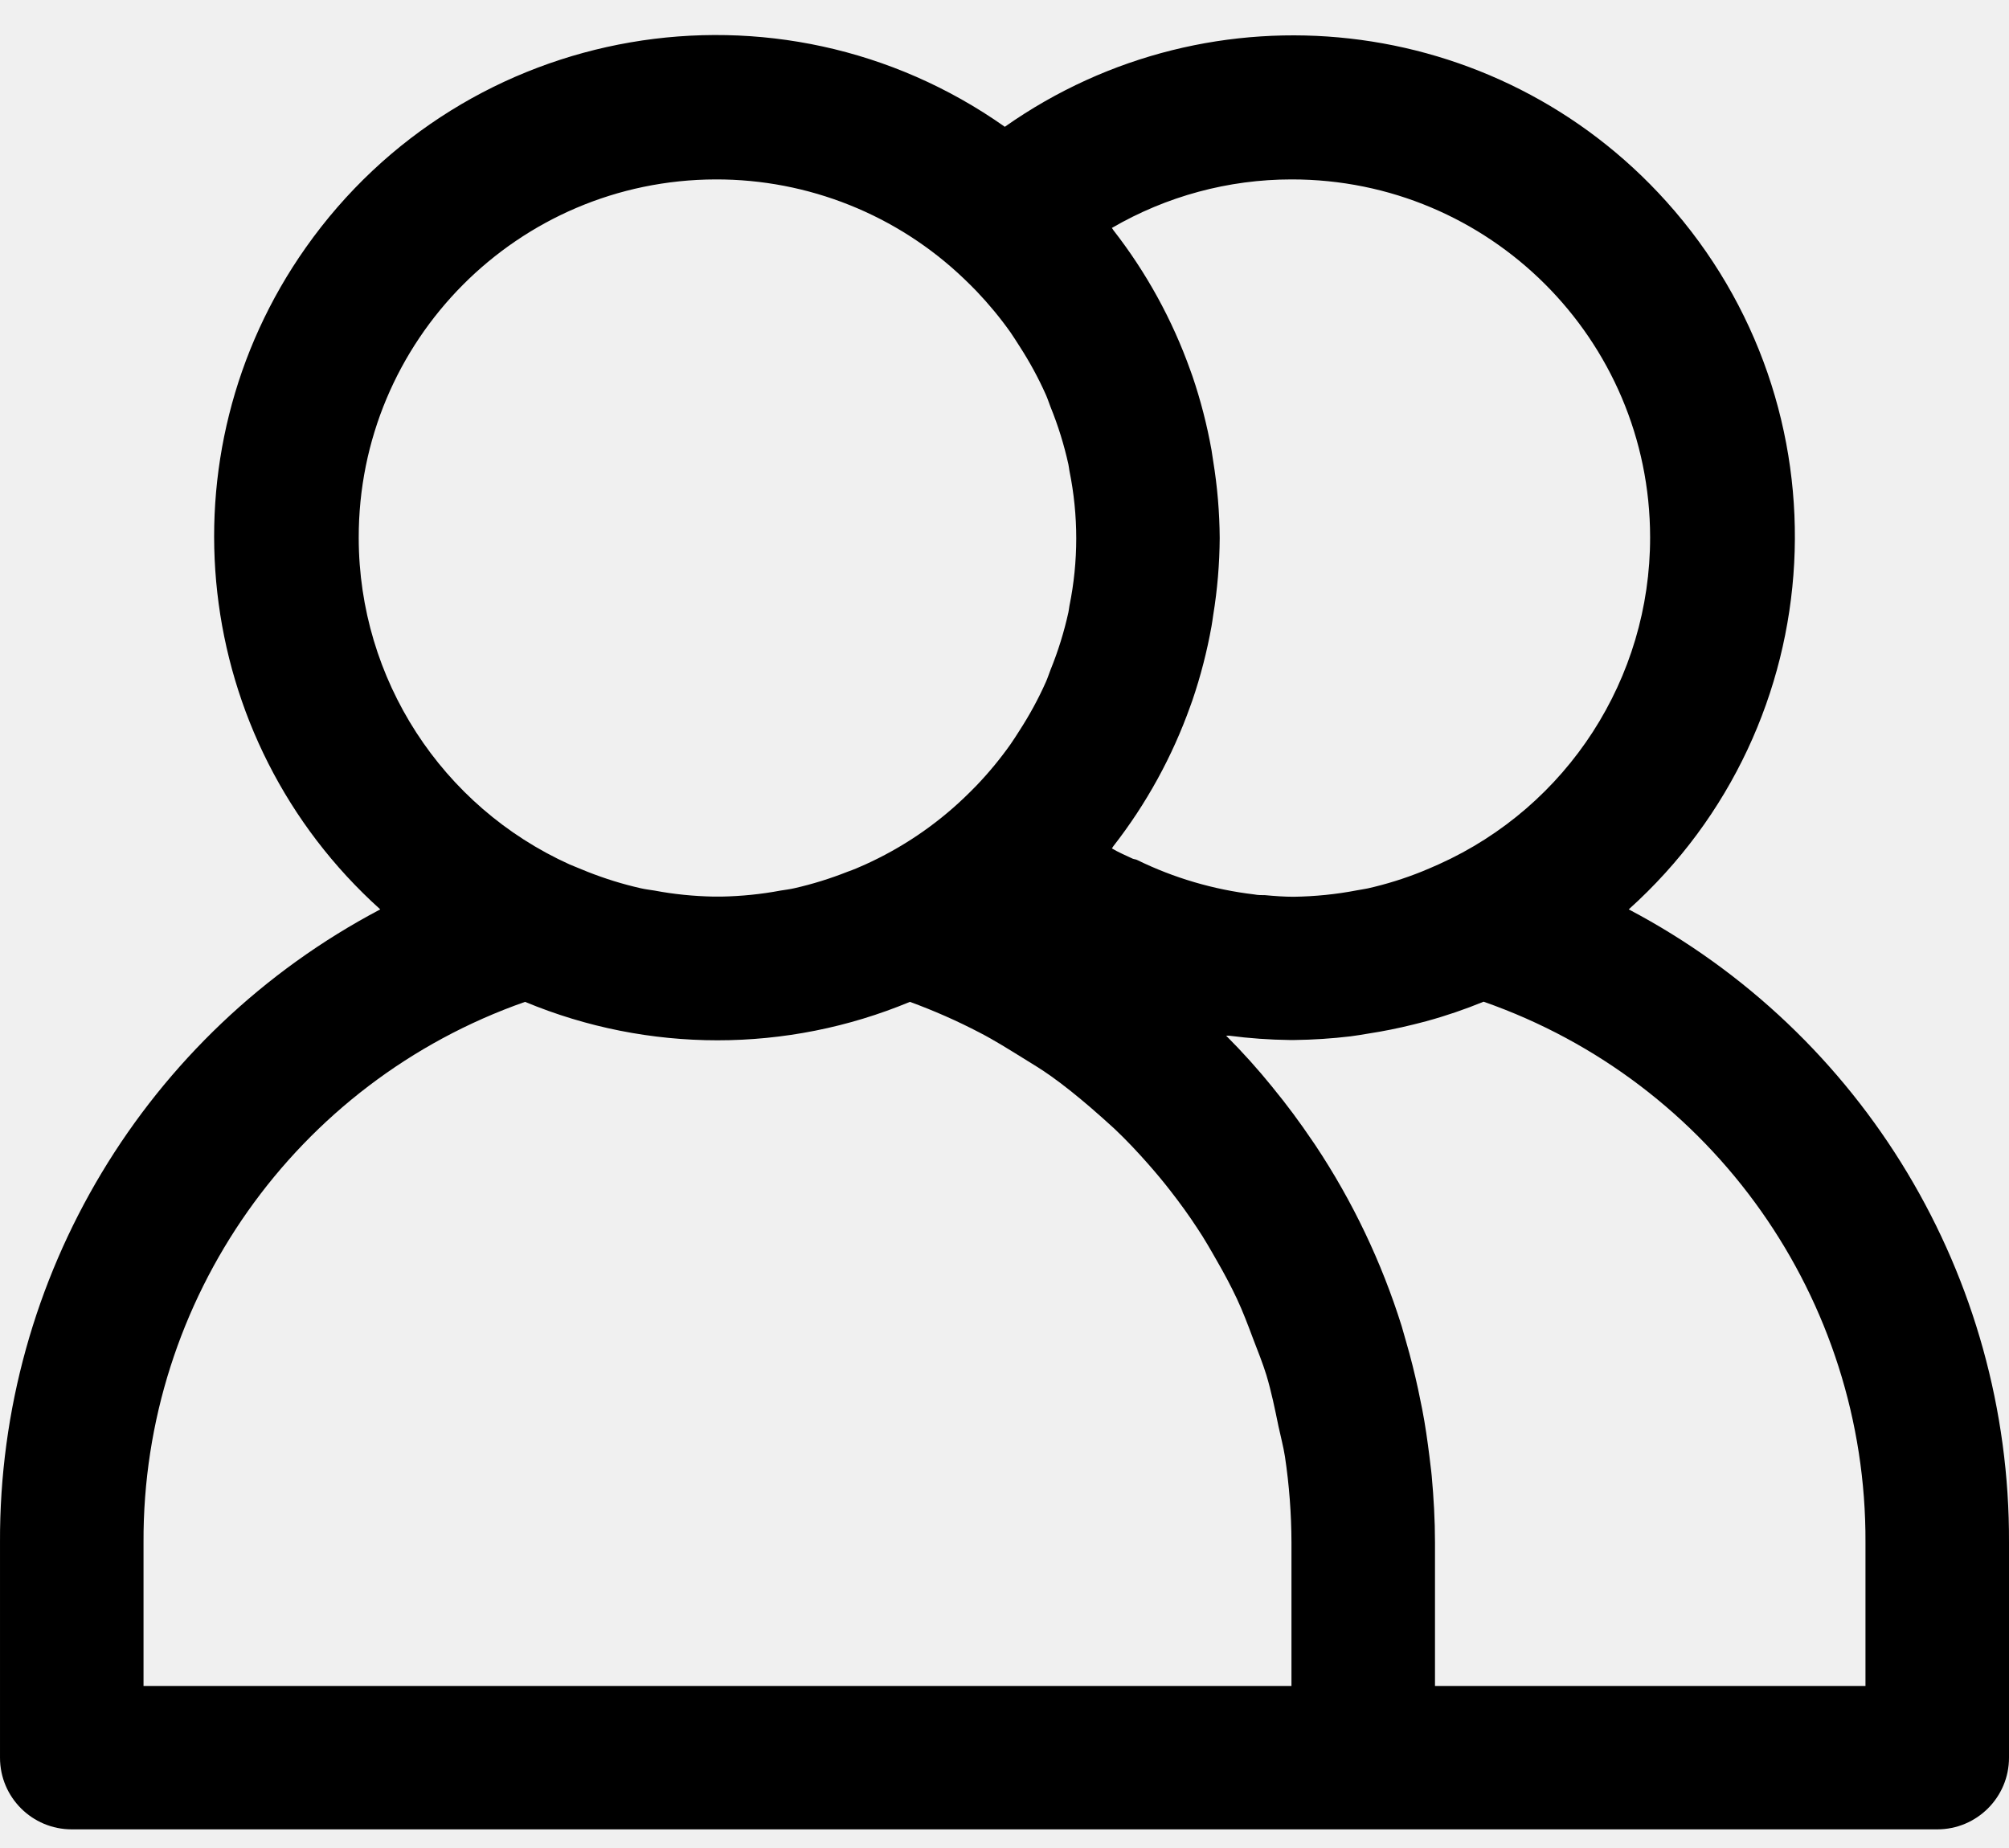
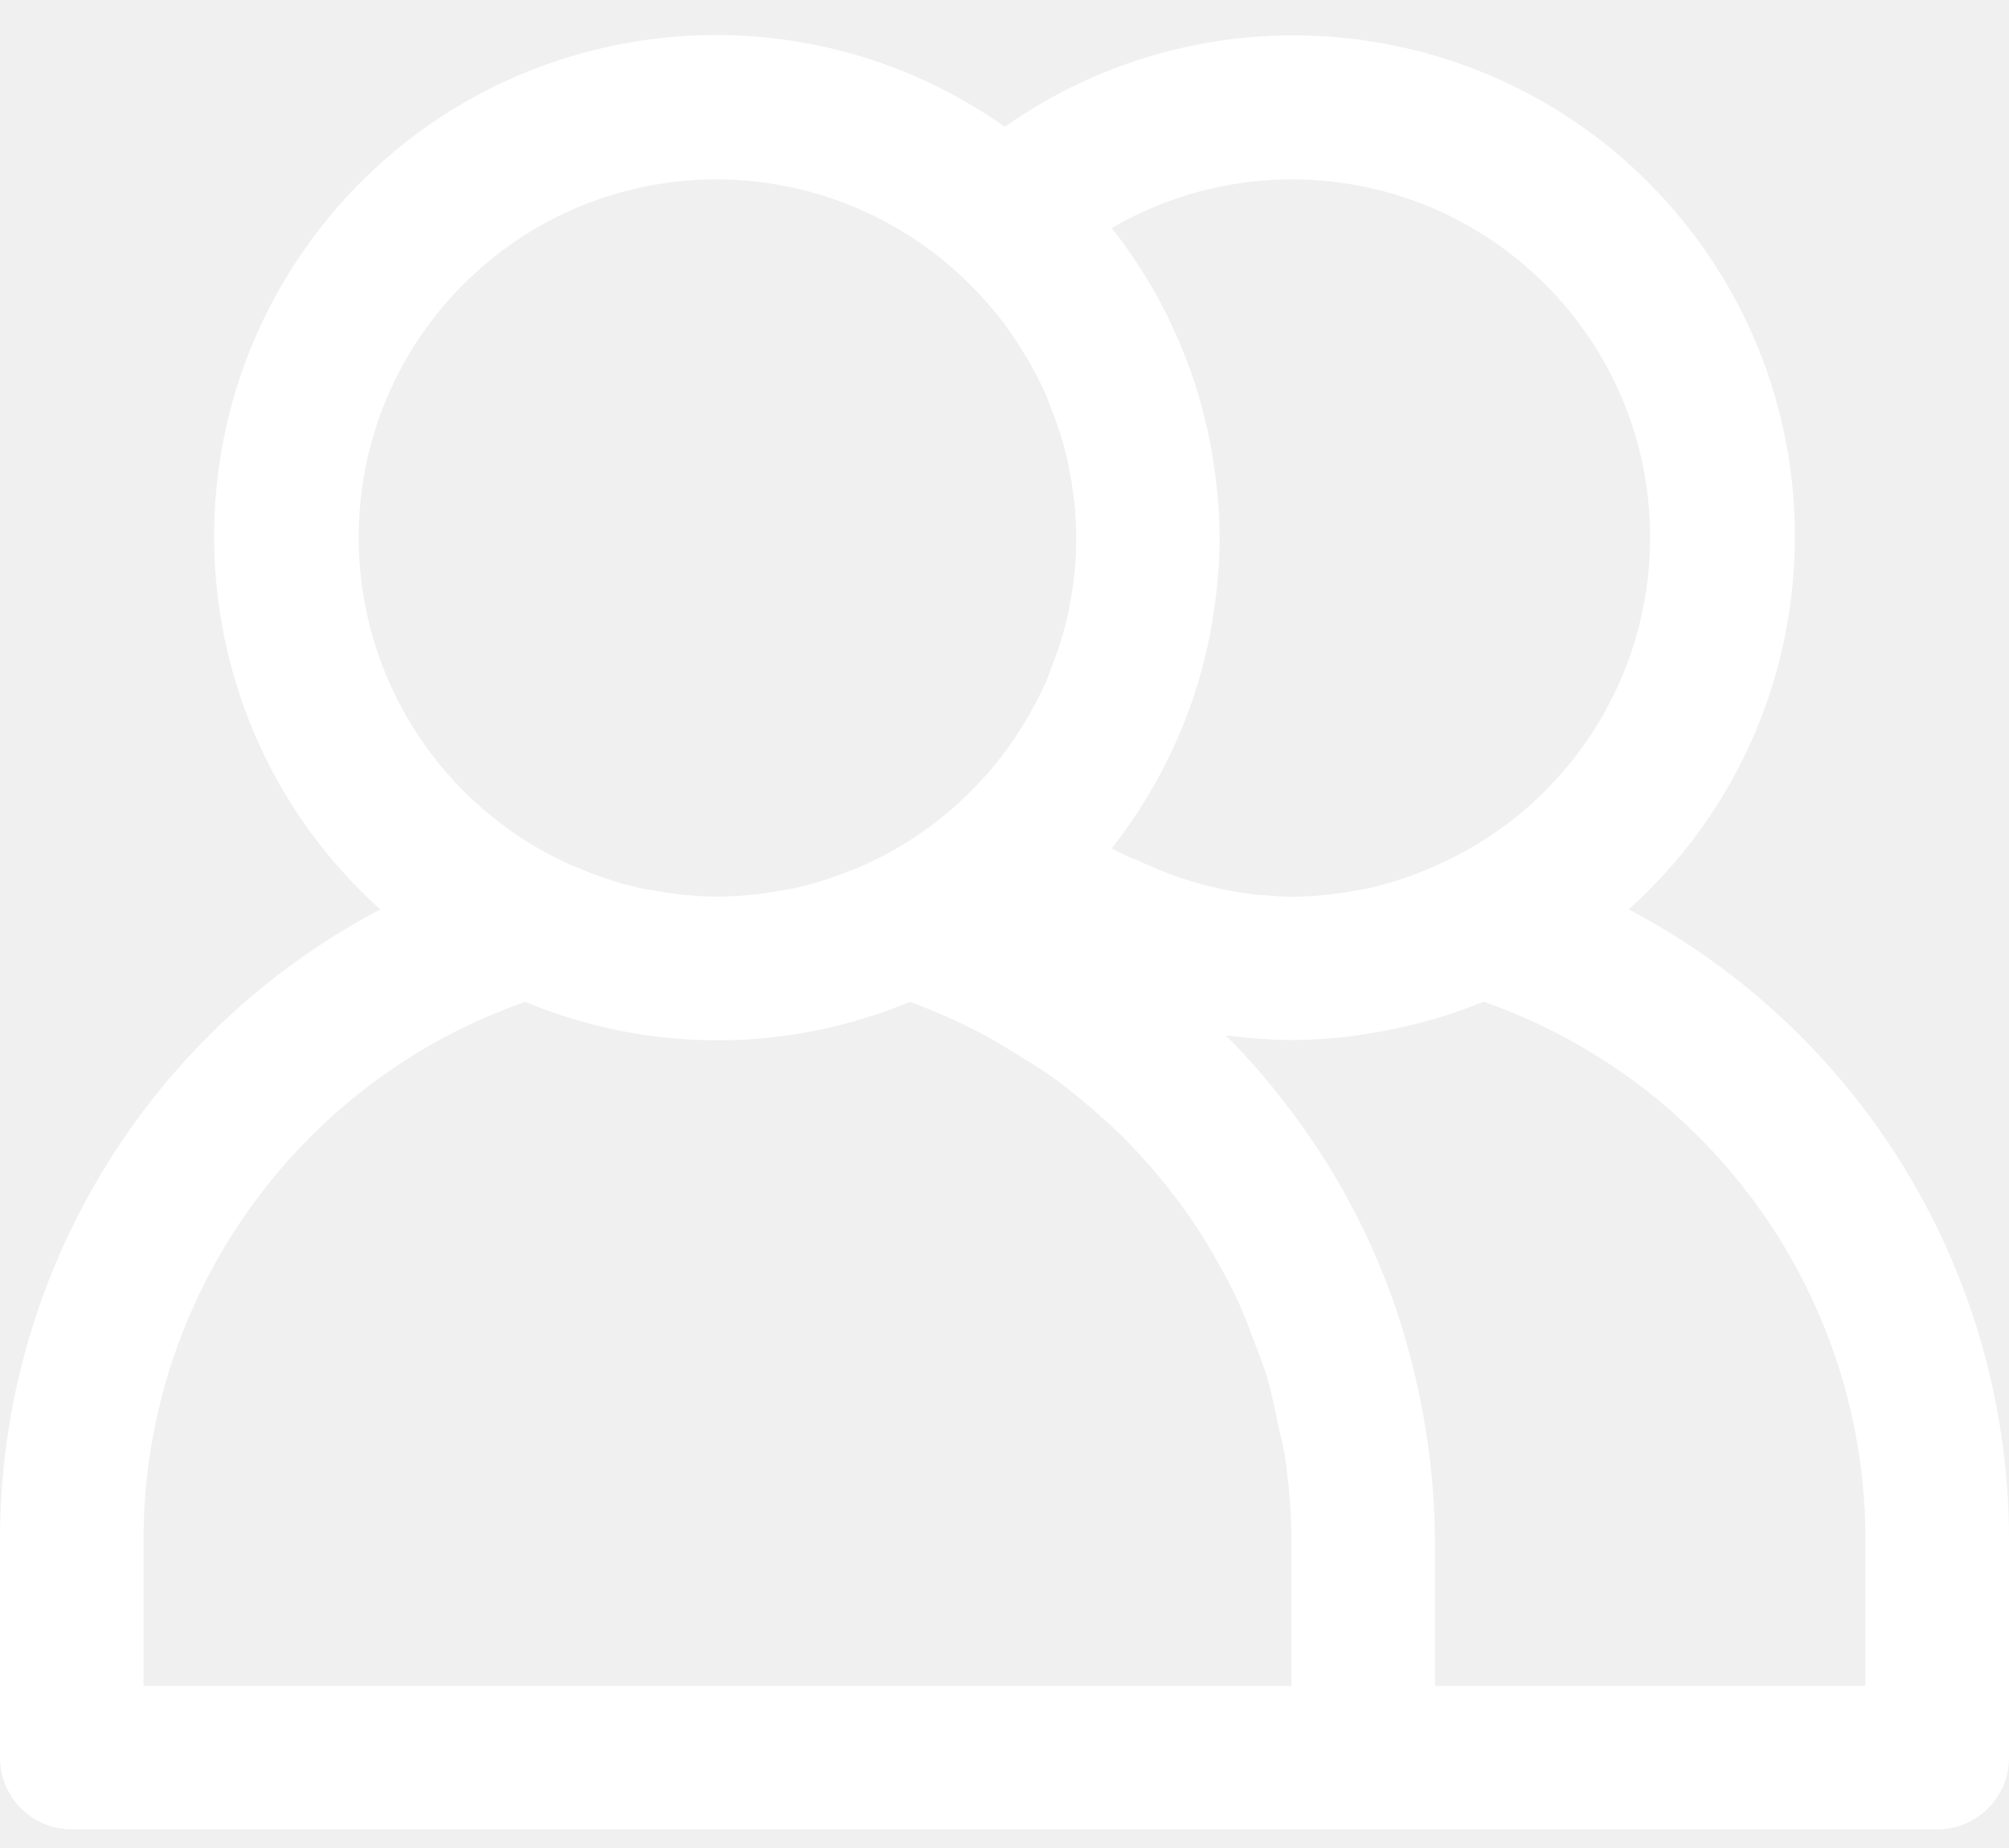
<svg xmlns="http://www.w3.org/2000/svg" width="25" height="23" viewBox="0 0 25 23" fill="none">
-   <path d="M20.268 11.318C22.83 9.014 23.04 5.07 20.736 2.508C18.624 0.158 15.088 -0.241 12.504 1.578C9.688 -0.409 5.794 0.263 3.807 3.079C1.983 5.663 2.381 9.203 4.732 11.318C1.81 12.858 -0.013 15.894 7.15668e-05 19.197V21.876C7.15668e-05 22.369 0.4 22.768 0.893 22.768H24.107C24.6 22.768 25 22.369 25 21.876V19.197C25.013 15.894 23.19 12.858 20.268 11.318ZM16.071 2.233C18.533 2.23 20.532 4.224 20.534 6.686C20.536 8.442 19.507 10.035 17.906 10.756C17.837 10.787 17.769 10.816 17.699 10.845C17.479 10.934 17.251 11.005 17.02 11.057C16.975 11.067 16.93 11.072 16.885 11.081C16.626 11.131 16.363 11.157 16.099 11.161C15.98 11.161 15.861 11.152 15.742 11.141C15.697 11.141 15.653 11.141 15.608 11.132C15.101 11.072 14.607 10.927 14.148 10.702C14.131 10.694 14.111 10.694 14.095 10.687C14.005 10.645 13.916 10.607 13.836 10.559C13.844 10.55 13.848 10.54 13.855 10.531C14.265 10.005 14.588 9.417 14.812 8.789L14.839 8.714C14.941 8.414 15.02 8.107 15.076 7.795C15.084 7.75 15.09 7.706 15.097 7.657C15.149 7.34 15.176 7.019 15.178 6.697C15.176 6.376 15.149 6.056 15.097 5.739C15.09 5.693 15.084 5.65 15.076 5.601C15.02 5.289 14.941 4.982 14.839 4.682L14.812 4.607C14.588 3.979 14.265 3.391 13.855 2.865C13.848 2.856 13.844 2.846 13.836 2.837C14.515 2.442 15.286 2.233 16.071 2.233ZM4.464 6.697C4.458 4.238 6.446 2.239 8.905 2.233C10.058 2.23 11.167 2.674 11.999 3.472C12.051 3.522 12.102 3.572 12.152 3.624C12.305 3.785 12.447 3.956 12.575 4.137C12.614 4.193 12.65 4.252 12.687 4.309C12.811 4.501 12.921 4.702 13.014 4.911C13.037 4.962 13.053 5.014 13.073 5.065C13.167 5.296 13.241 5.535 13.295 5.779C13.301 5.806 13.303 5.833 13.308 5.86C13.421 6.415 13.421 6.986 13.308 7.541C13.303 7.568 13.301 7.595 13.295 7.622C13.241 7.866 13.167 8.105 13.073 8.336C13.053 8.387 13.037 8.439 13.014 8.49C12.921 8.699 12.811 8.9 12.687 9.092C12.65 9.149 12.614 9.208 12.575 9.263C12.447 9.444 12.305 9.616 12.152 9.776C12.102 9.828 12.051 9.878 11.999 9.928C11.638 10.273 11.221 10.554 10.766 10.76C10.694 10.793 10.62 10.824 10.546 10.85C10.331 10.935 10.11 11.004 9.884 11.055C9.828 11.068 9.77 11.075 9.713 11.084C9.47 11.13 9.224 11.154 8.978 11.159H8.88C8.633 11.154 8.387 11.13 8.145 11.084C8.088 11.075 8.03 11.068 7.973 11.055C7.747 11.004 7.526 10.935 7.311 10.85C7.237 10.82 7.163 10.79 7.091 10.76C5.494 10.039 4.466 8.45 4.464 6.697ZM16.071 20.983H1.786V19.197C1.773 16.172 3.679 13.47 6.534 12.469C8.067 13.107 9.79 13.107 11.323 12.469C11.621 12.578 11.912 12.706 12.193 12.853C12.379 12.949 12.55 13.058 12.729 13.168C12.845 13.24 12.962 13.31 13.074 13.39C13.246 13.512 13.409 13.645 13.569 13.782C13.671 13.871 13.773 13.96 13.87 14.05C14.017 14.189 14.155 14.336 14.288 14.487C14.384 14.596 14.477 14.707 14.565 14.821C14.682 14.971 14.794 15.125 14.897 15.283C14.987 15.417 15.066 15.556 15.145 15.695C15.234 15.849 15.316 16.003 15.391 16.162C15.466 16.322 15.532 16.497 15.596 16.668C15.653 16.816 15.712 16.963 15.759 17.114C15.821 17.321 15.865 17.535 15.909 17.75C15.936 17.877 15.97 18.001 15.99 18.129C16.043 18.483 16.07 18.84 16.071 19.197V20.983H16.071ZM23.214 20.983H17.857V19.197C17.857 18.918 17.841 18.641 17.816 18.367C17.809 18.286 17.796 18.207 17.788 18.127C17.763 17.929 17.736 17.734 17.698 17.54C17.682 17.457 17.665 17.374 17.647 17.291C17.604 17.092 17.555 16.895 17.498 16.7C17.479 16.635 17.462 16.57 17.443 16.507C17.193 15.708 16.831 14.948 16.367 14.251L16.332 14.2C16.178 13.972 16.015 13.751 15.84 13.538L15.834 13.53C15.655 13.309 15.462 13.094 15.258 12.89C15.27 12.89 15.282 12.89 15.295 12.89C15.547 12.923 15.8 12.941 16.054 12.944H16.104C16.339 12.941 16.574 12.926 16.807 12.898C16.88 12.889 16.953 12.876 17.026 12.864C17.216 12.835 17.403 12.797 17.588 12.751C17.641 12.737 17.695 12.725 17.748 12.71C17.991 12.644 18.23 12.562 18.462 12.467C21.32 13.467 23.227 16.17 23.214 19.197V20.983H23.214Z" fill="black" />
+   <path d="M20.268 11.318C22.83 9.014 23.04 5.07 20.736 2.508C18.624 0.158 15.088 -0.241 12.504 1.578C9.688 -0.409 5.794 0.263 3.807 3.079C1.983 5.663 2.381 9.203 4.732 11.318C1.81 12.858 -0.013 15.894 7.15668e-05 19.197V21.876C7.15668e-05 22.369 0.4 22.768 0.893 22.768H24.107C24.6 22.768 25 22.369 25 21.876V19.197C25.013 15.894 23.19 12.858 20.268 11.318ZM16.071 2.233C18.533 2.23 20.532 4.224 20.534 6.686C20.536 8.442 19.507 10.035 17.906 10.756C17.837 10.787 17.769 10.816 17.699 10.845C17.479 10.934 17.251 11.005 17.02 11.057C16.975 11.067 16.93 11.072 16.885 11.081C16.626 11.131 16.363 11.157 16.099 11.161C15.98 11.161 15.861 11.152 15.742 11.141C15.697 11.141 15.653 11.141 15.608 11.132C15.101 11.072 14.607 10.927 14.148 10.702C14.131 10.694 14.111 10.694 14.095 10.687C14.005 10.645 13.916 10.607 13.836 10.559C13.844 10.55 13.848 10.54 13.855 10.531C14.265 10.005 14.588 9.417 14.812 8.789L14.839 8.714C14.941 8.414 15.02 8.107 15.076 7.795C15.084 7.75 15.09 7.706 15.097 7.657C15.149 7.34 15.176 7.019 15.178 6.697C15.176 6.376 15.149 6.056 15.097 5.739C15.09 5.693 15.084 5.65 15.076 5.601C15.02 5.289 14.941 4.982 14.839 4.682L14.812 4.607C14.588 3.979 14.265 3.391 13.855 2.865C13.848 2.856 13.844 2.846 13.836 2.837C14.515 2.442 15.286 2.233 16.071 2.233ZM4.464 6.697C4.458 4.238 6.446 2.239 8.905 2.233C10.058 2.23 11.167 2.674 11.999 3.472C12.051 3.522 12.102 3.572 12.152 3.624C12.305 3.785 12.447 3.956 12.575 4.137C12.614 4.193 12.65 4.252 12.687 4.309C12.811 4.501 12.921 4.702 13.014 4.911C13.037 4.962 13.053 5.014 13.073 5.065C13.167 5.296 13.241 5.535 13.295 5.779C13.301 5.806 13.303 5.833 13.308 5.86C13.421 6.415 13.421 6.986 13.308 7.541C13.303 7.568 13.301 7.595 13.295 7.622C13.241 7.866 13.167 8.105 13.073 8.336C13.053 8.387 13.037 8.439 13.014 8.49C12.921 8.699 12.811 8.9 12.687 9.092C12.65 9.149 12.614 9.208 12.575 9.263C12.447 9.444 12.305 9.616 12.152 9.776C12.102 9.828 12.051 9.878 11.999 9.928C11.638 10.273 11.221 10.554 10.766 10.76C10.694 10.793 10.62 10.824 10.546 10.85C10.331 10.935 10.11 11.004 9.884 11.055C9.828 11.068 9.77 11.075 9.713 11.084C9.47 11.13 9.224 11.154 8.978 11.159H8.88C8.633 11.154 8.387 11.13 8.145 11.084C8.088 11.075 8.03 11.068 7.973 11.055C7.747 11.004 7.526 10.935 7.311 10.85C7.237 10.82 7.163 10.79 7.091 10.76C5.494 10.039 4.466 8.45 4.464 6.697ZM16.071 20.983H1.786V19.197C1.773 16.172 3.679 13.47 6.534 12.469C8.067 13.107 9.79 13.107 11.323 12.469C11.621 12.578 11.912 12.706 12.193 12.853C12.379 12.949 12.55 13.058 12.729 13.168C12.845 13.24 12.962 13.31 13.074 13.39C13.246 13.512 13.409 13.645 13.569 13.782C13.671 13.871 13.773 13.96 13.87 14.05C14.017 14.189 14.155 14.336 14.288 14.487C14.384 14.596 14.477 14.707 14.565 14.821C14.682 14.971 14.794 15.125 14.897 15.283C14.987 15.417 15.066 15.556 15.145 15.695C15.234 15.849 15.316 16.003 15.391 16.162C15.466 16.322 15.532 16.497 15.596 16.668C15.653 16.816 15.712 16.963 15.759 17.114C15.821 17.321 15.865 17.535 15.909 17.75C15.936 17.877 15.97 18.001 15.99 18.129C16.043 18.483 16.07 18.84 16.071 19.197V20.983H16.071ZM23.214 20.983H17.857V19.197C17.857 18.918 17.841 18.641 17.816 18.367C17.809 18.286 17.796 18.207 17.788 18.127C17.763 17.929 17.736 17.734 17.698 17.54C17.682 17.457 17.665 17.374 17.647 17.291C17.604 17.092 17.555 16.895 17.498 16.7C17.479 16.635 17.462 16.57 17.443 16.507C17.193 15.708 16.831 14.948 16.367 14.251L16.332 14.2C16.178 13.972 16.015 13.751 15.84 13.538L15.834 13.53C15.655 13.309 15.462 13.094 15.258 12.89C15.27 12.89 15.282 12.89 15.295 12.89C15.547 12.923 15.8 12.941 16.054 12.944H16.104C16.339 12.941 16.574 12.926 16.807 12.898C16.88 12.889 16.953 12.876 17.026 12.864C17.216 12.835 17.403 12.797 17.588 12.751C17.641 12.737 17.695 12.725 17.748 12.71C17.991 12.644 18.23 12.562 18.462 12.467C21.32 13.467 23.227 16.17 23.214 19.197V20.983H23.214Z" fill="white" />
</svg>
